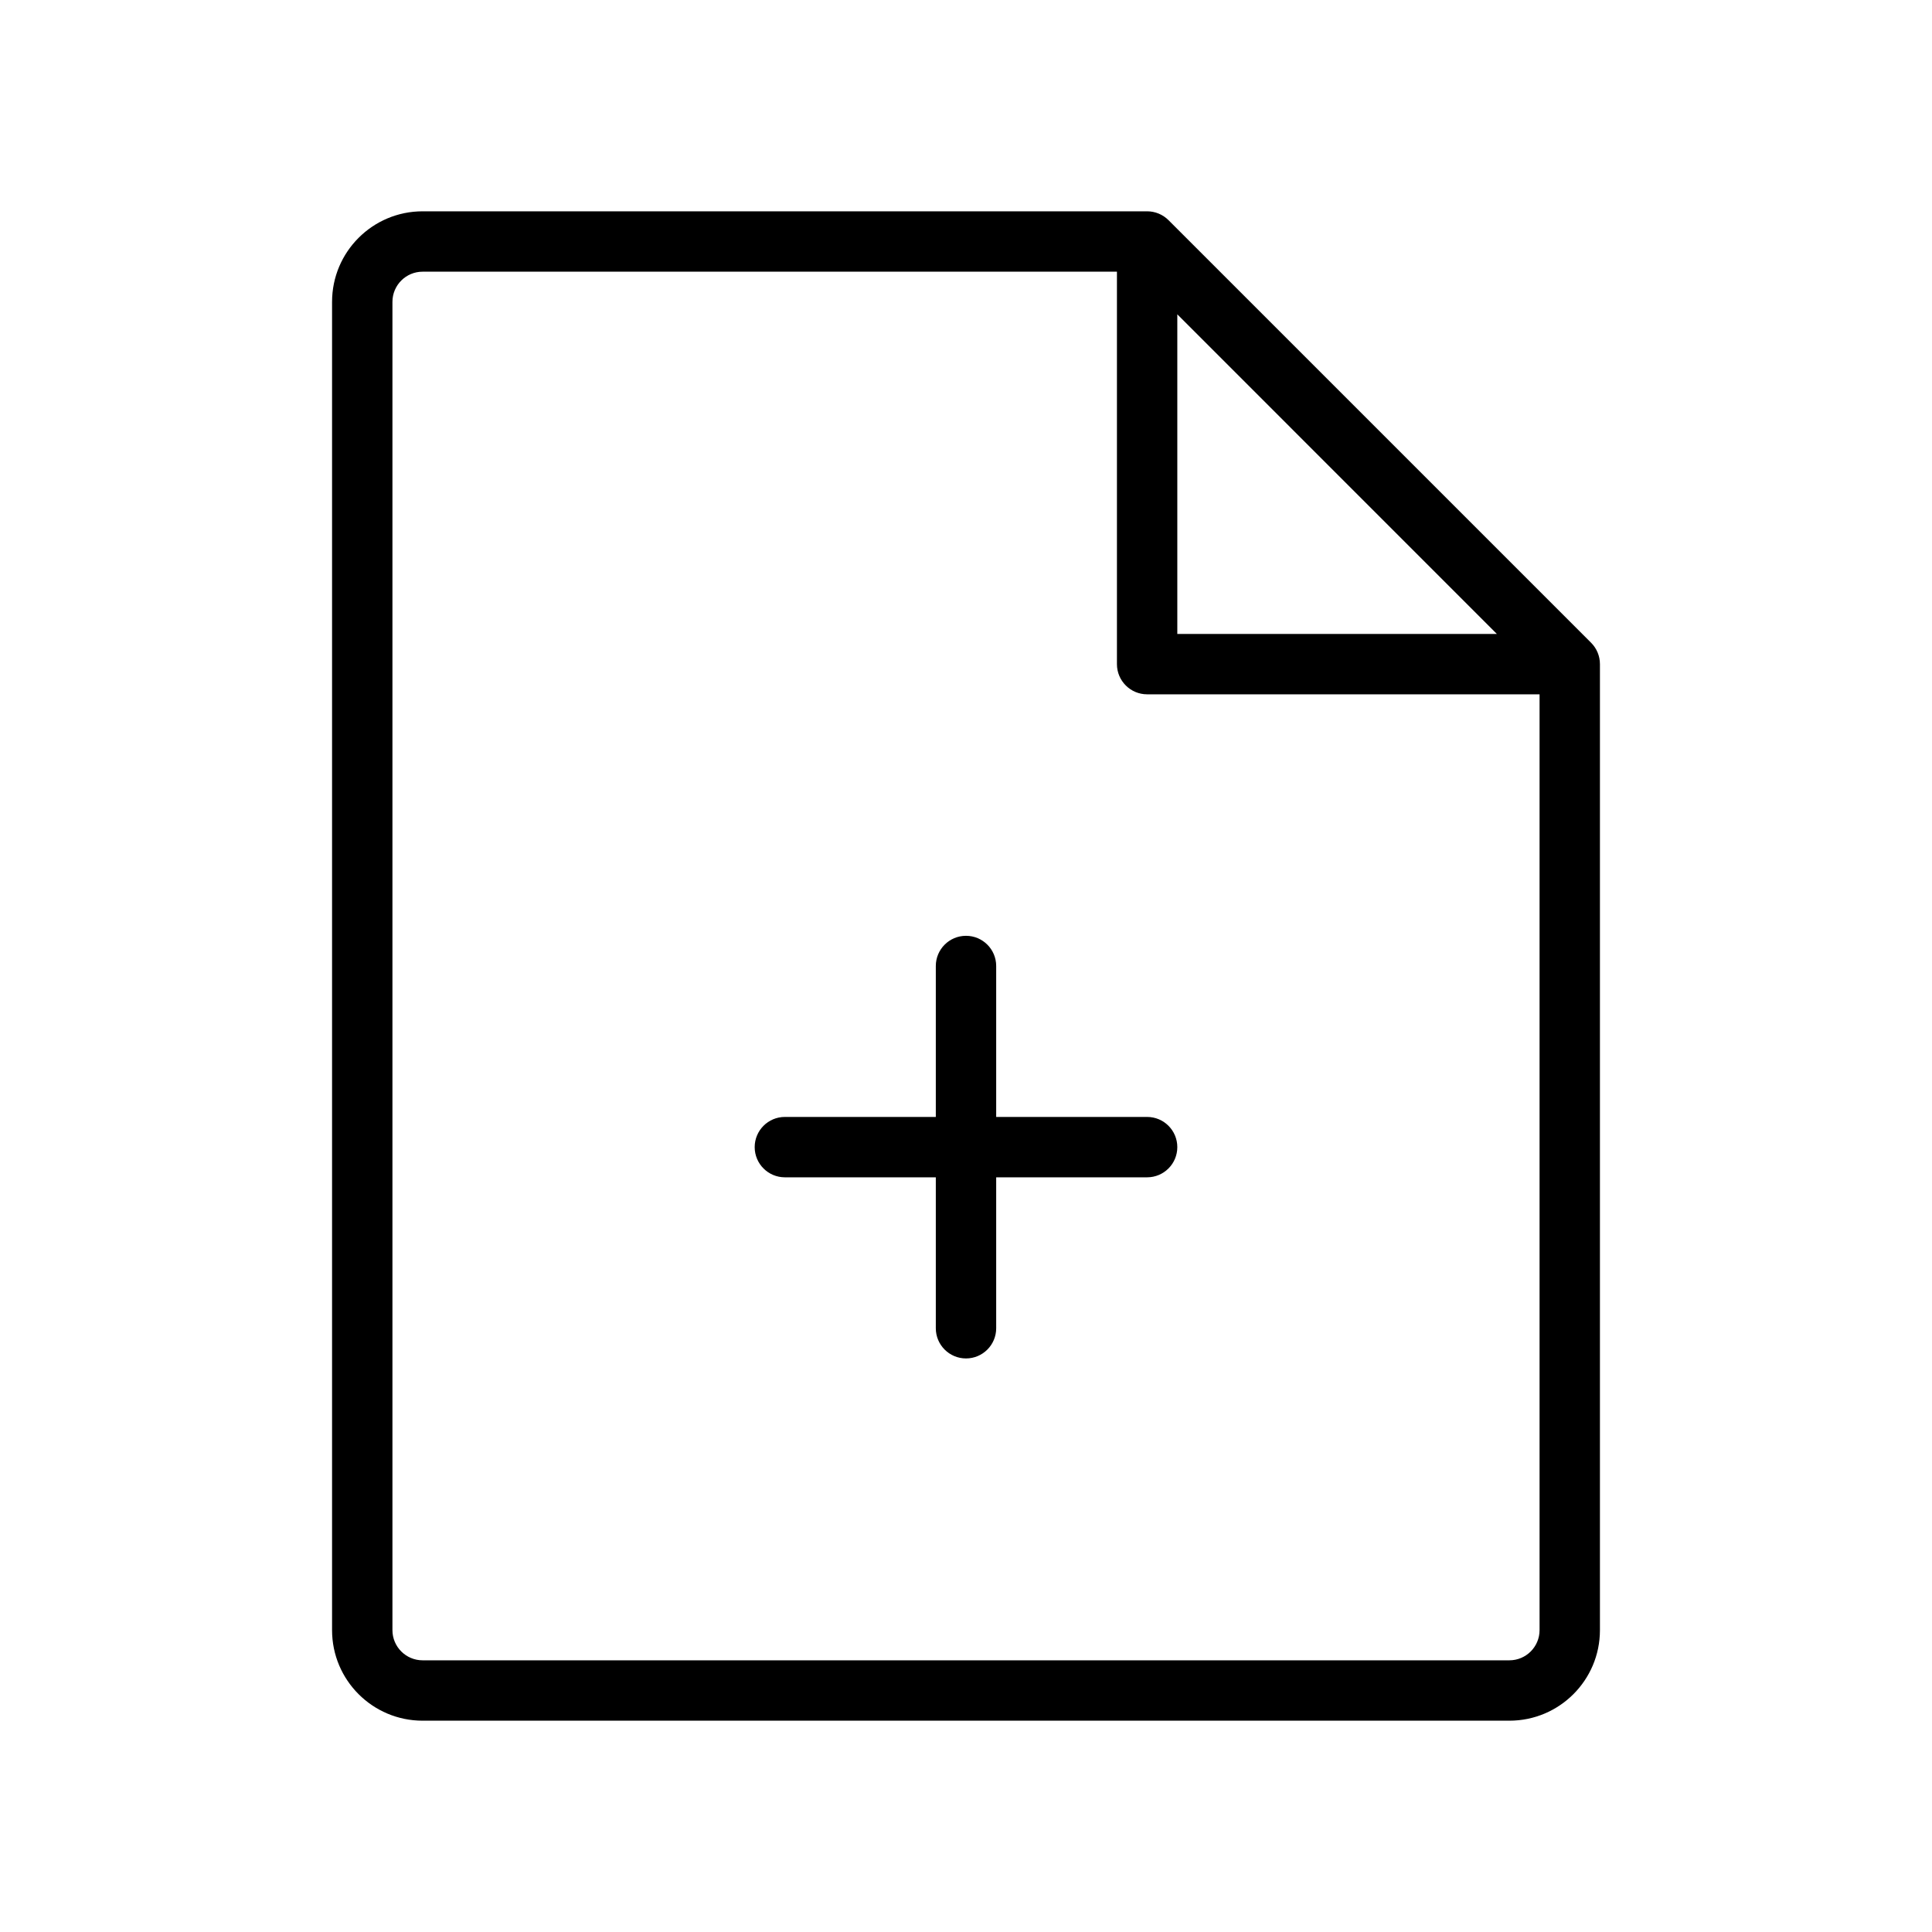
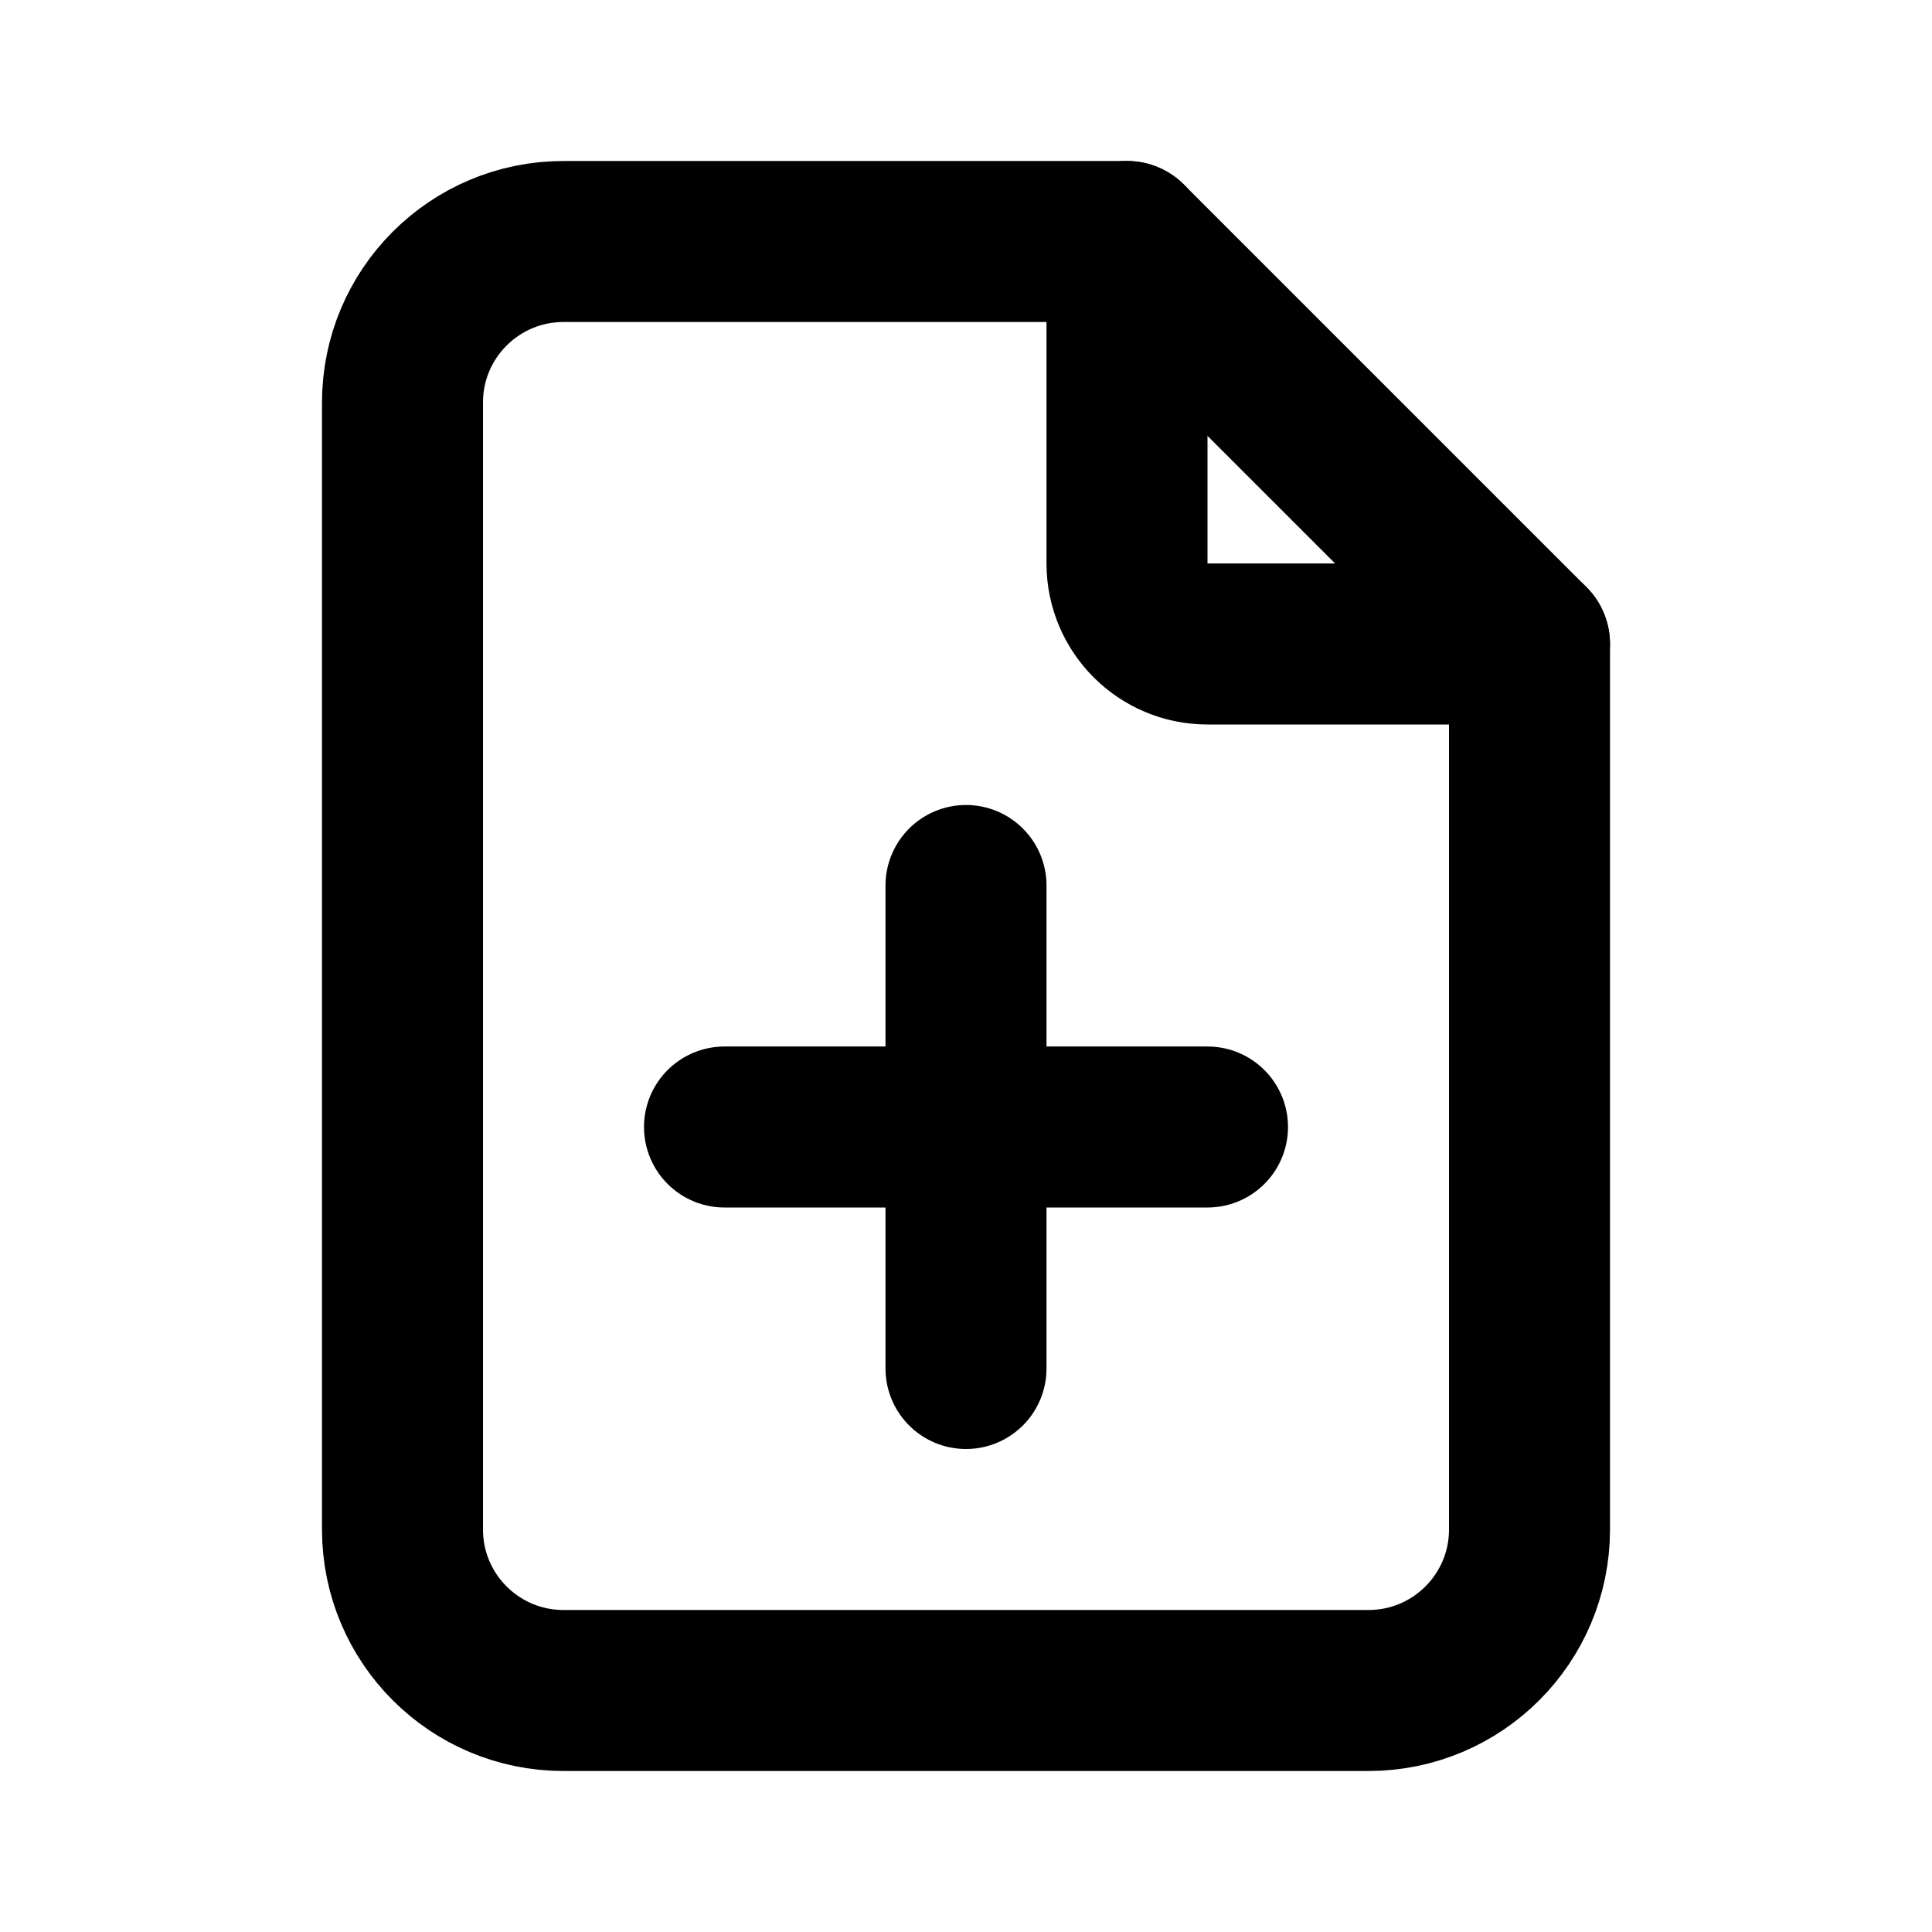
- <svg xmlns="http://www.w3.org/2000/svg" viewBox="0 0 256 256" fill="currentColor">
-   <path d="M210.83,85.17l-56-56A4,4,0,0,0,152,28H56A12,12,0,0,0,44,40V216a12,12,0,0,0,12,12H200a12,12,0,0,0,12-12V88A4,4,0,0,0,210.83,85.17ZM156,41.65,198.34,84H156ZM200,220H56a4,4,0,0,1-4-4V40a4,4,0,0,1,4-4h92V88a4,4,0,0,0,4,4h52V216A4,4,0,0,1,200,220Zm-44-68a4,4,0,0,1-4,4H132v20a4,4,0,0,1-8,0V156H104a4,4,0,0,1,0-8h20V128a4,4,0,0,1,8,0v20h20A4,4,0,0,1,156,152Z" />
+ <svg xmlns="http://www.w3.org/2000/svg" width="24" height="24" viewBox="0 0 24 24" fill="none" stroke="currentColor" stroke-width="2" stroke-linecap="round" stroke-linejoin="round" class="icon icon-tabler icons-tabler-outline icon-tabler-file-plus">
+   <path stroke="none" d="M0 0h24v24H0z" fill="none" />
+   <path d="M14 3v4a1 1 0 0 0 1 1h4" />
+   <path d="M17 21h-10a2 2 0 0 1 -2 -2v-14a2 2 0 0 1 2 -2h7l5 5v11a2 2 0 0 1 -2 2" />
+   <path d="M12 11l0 6" />
+   <path d="M9 14l6 0" />
</svg>
